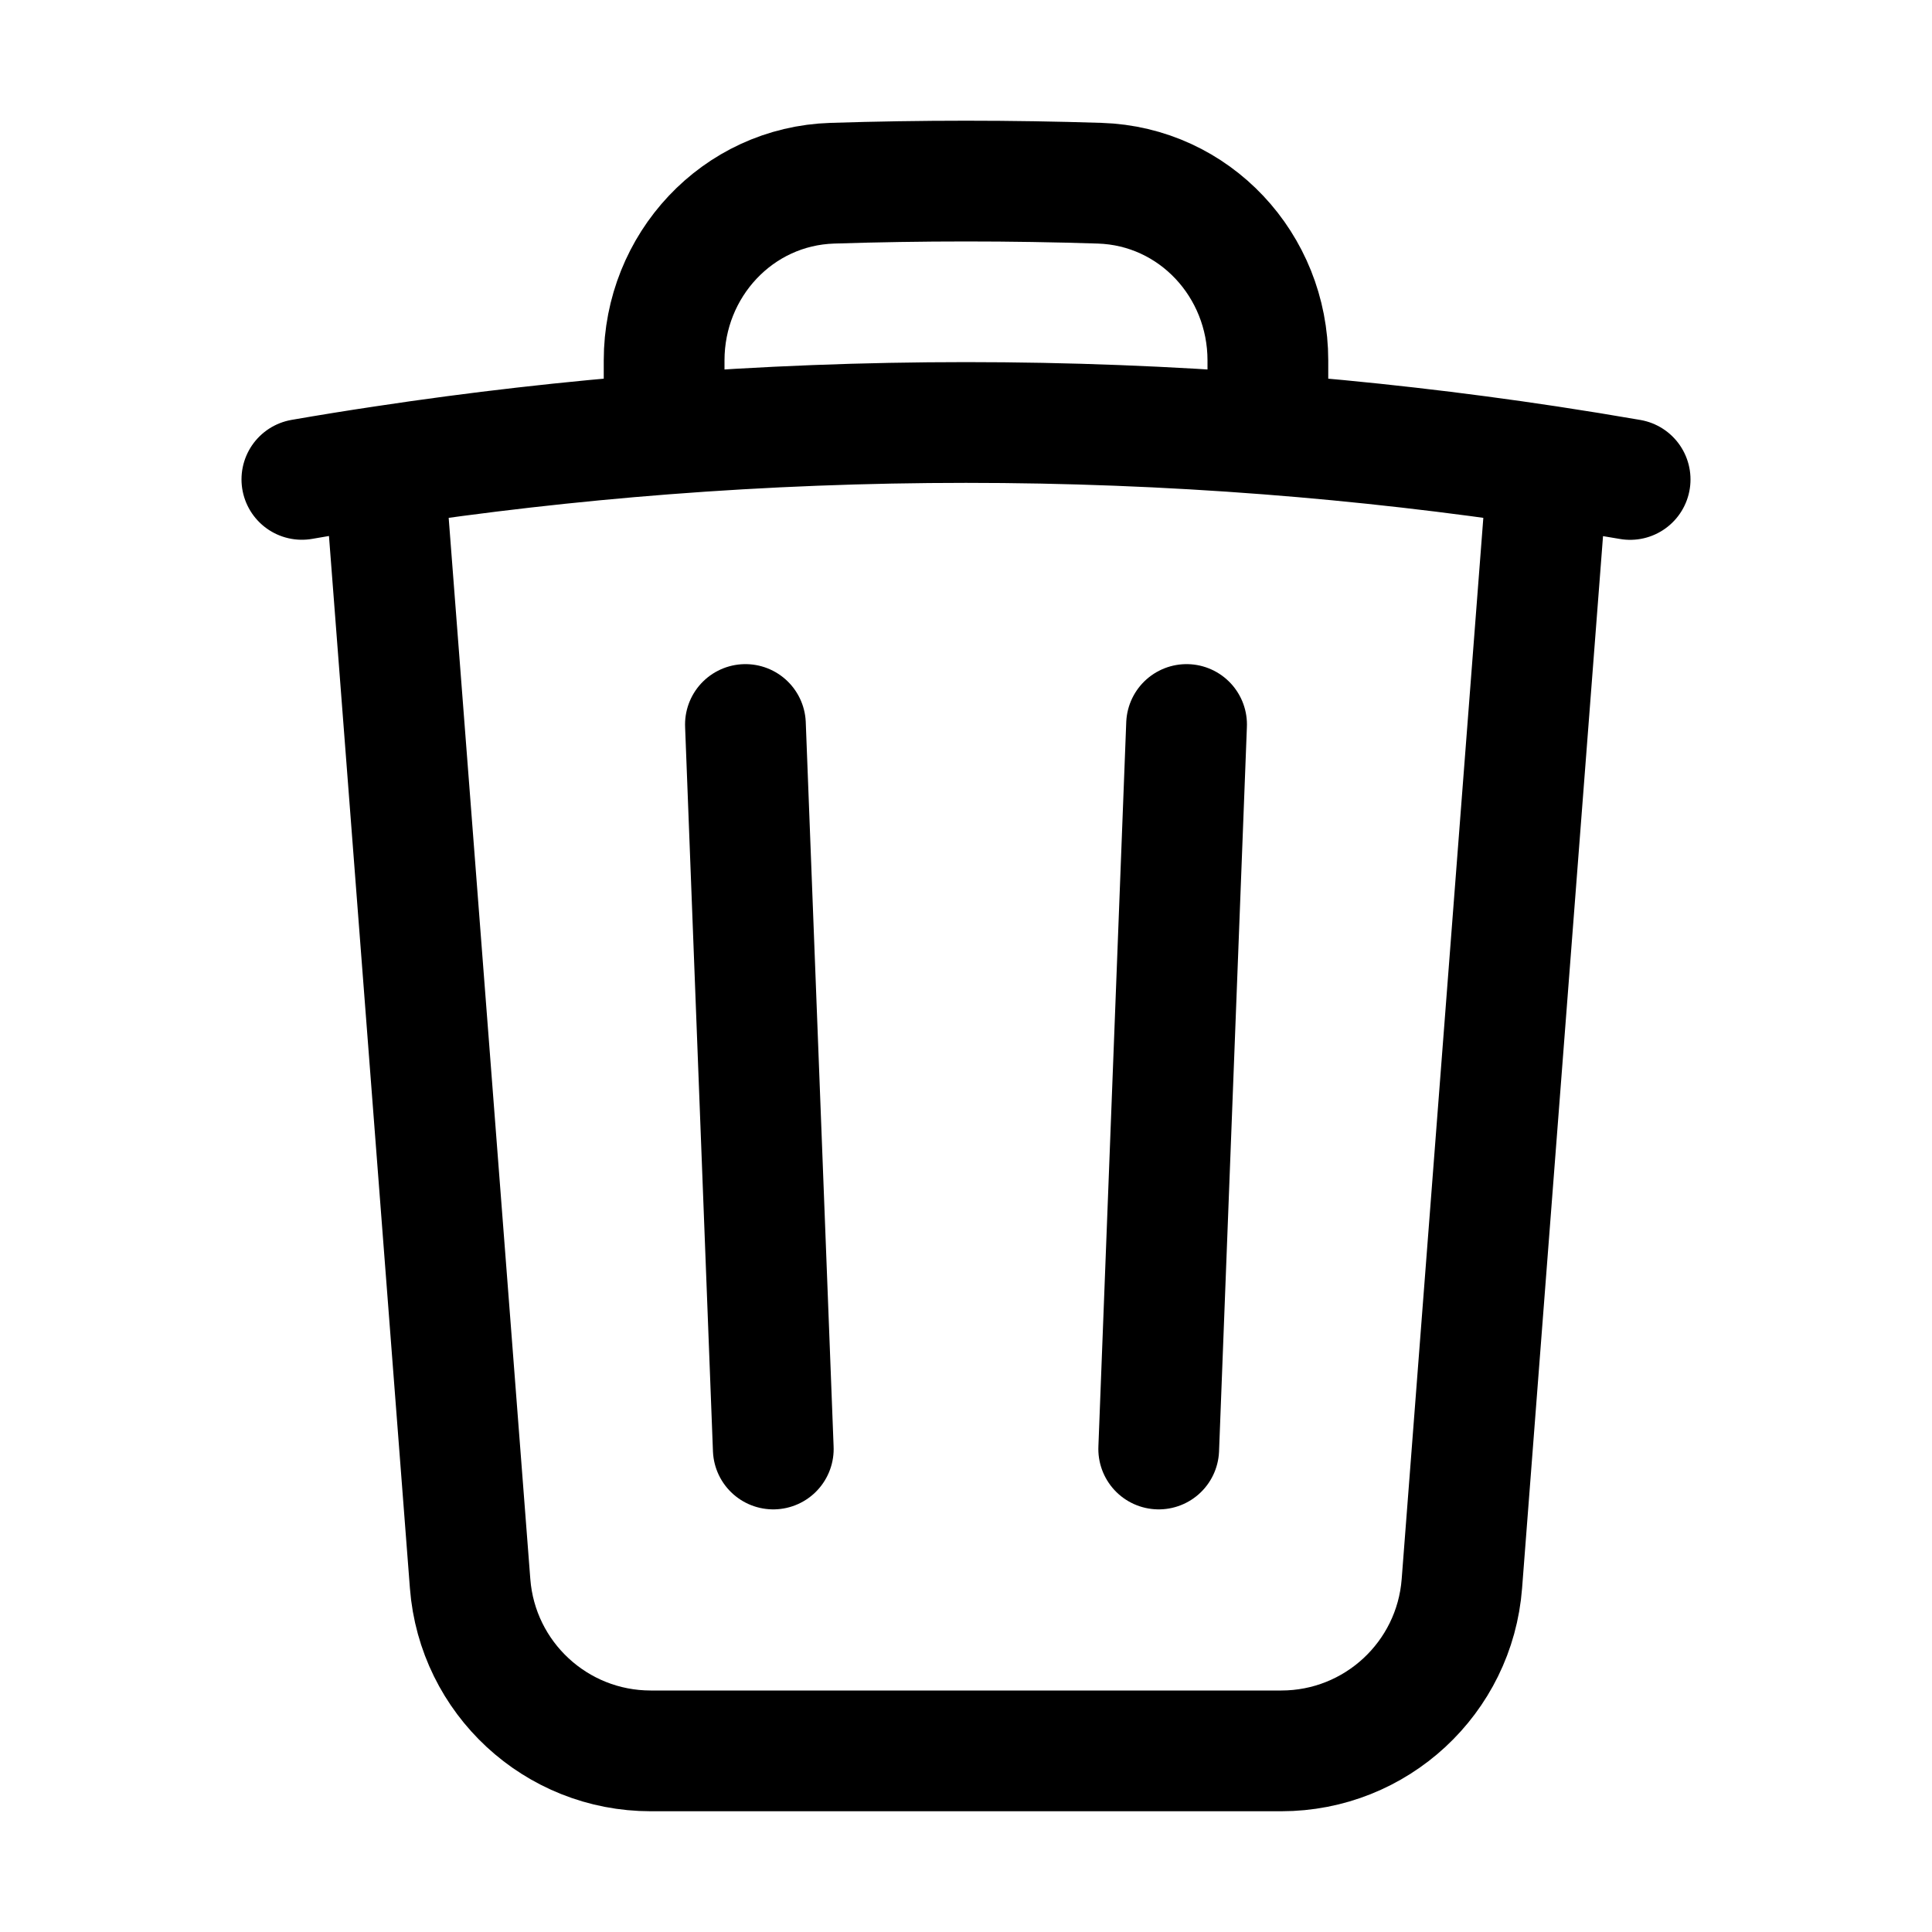
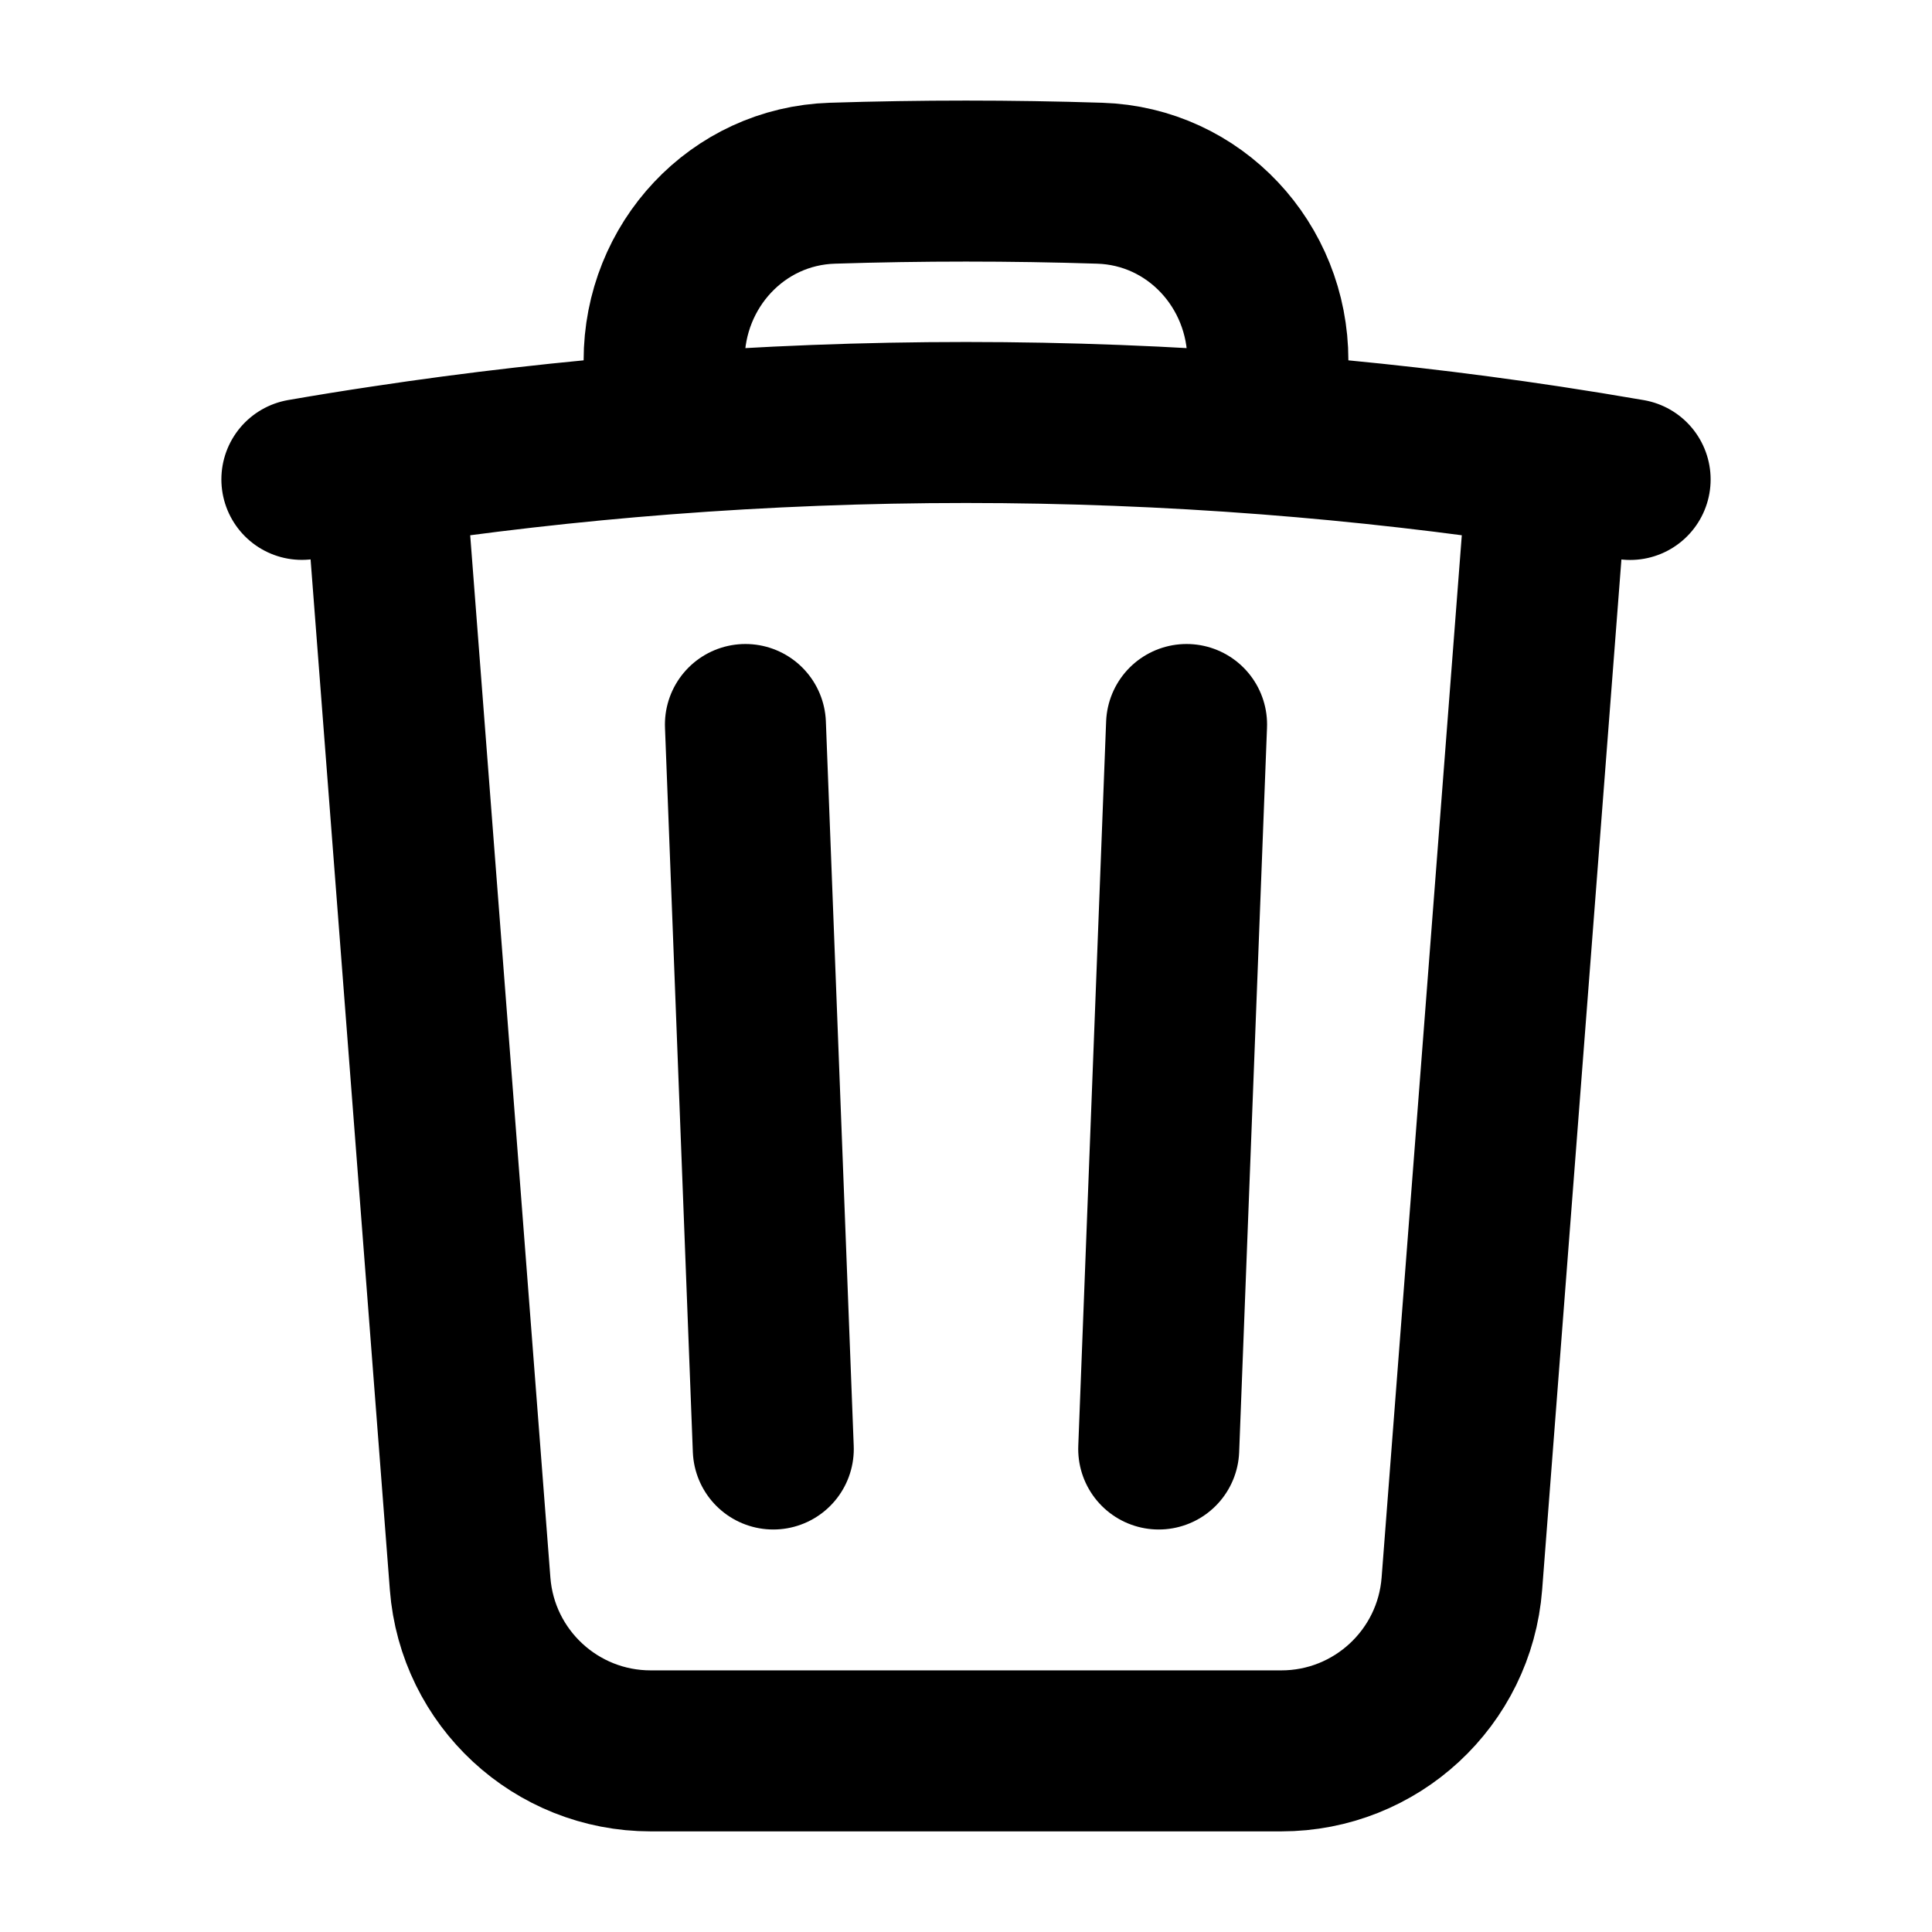
- <svg xmlns="http://www.w3.org/2000/svg" fill="none" viewBox="0 0 24 24" stroke-width="1.5" stroke="currentColor" class="size-6">
+ <svg xmlns="http://www.w3.org/2000/svg" fill="none" viewBox="0 0 24 24" stroke-width="2" stroke="currentColor" class="size-6">
  <path stroke-linecap="round" stroke-linejoin="round" d="m14.74 9-.346 9m-4.788 0L9.26 9m9.968-3.21c.342.052.682.107 1.022.166m-1.022-.165L18.16 19.673a2.25 2.25 0 0 1-2.244 2.077H8.084a2.25 2.25 0 0 1-2.244-2.077L4.772 5.79m14.456 0a48.108 48.108 0 0 0-3.478-.397m-12 .562c.34-.059.68-.114 1.022-.165m0 0a48.11 48.11 0 0 1 3.478-.397m7.5 0v-.916c0-1.18-.91-2.164-2.09-2.201a51.964 51.964 0 0 0-3.32 0c-1.18.037-2.09 1.022-2.09 2.201v.916m7.5 0a48.667 48.667 0 0 0-7.5 0" />
</svg>
